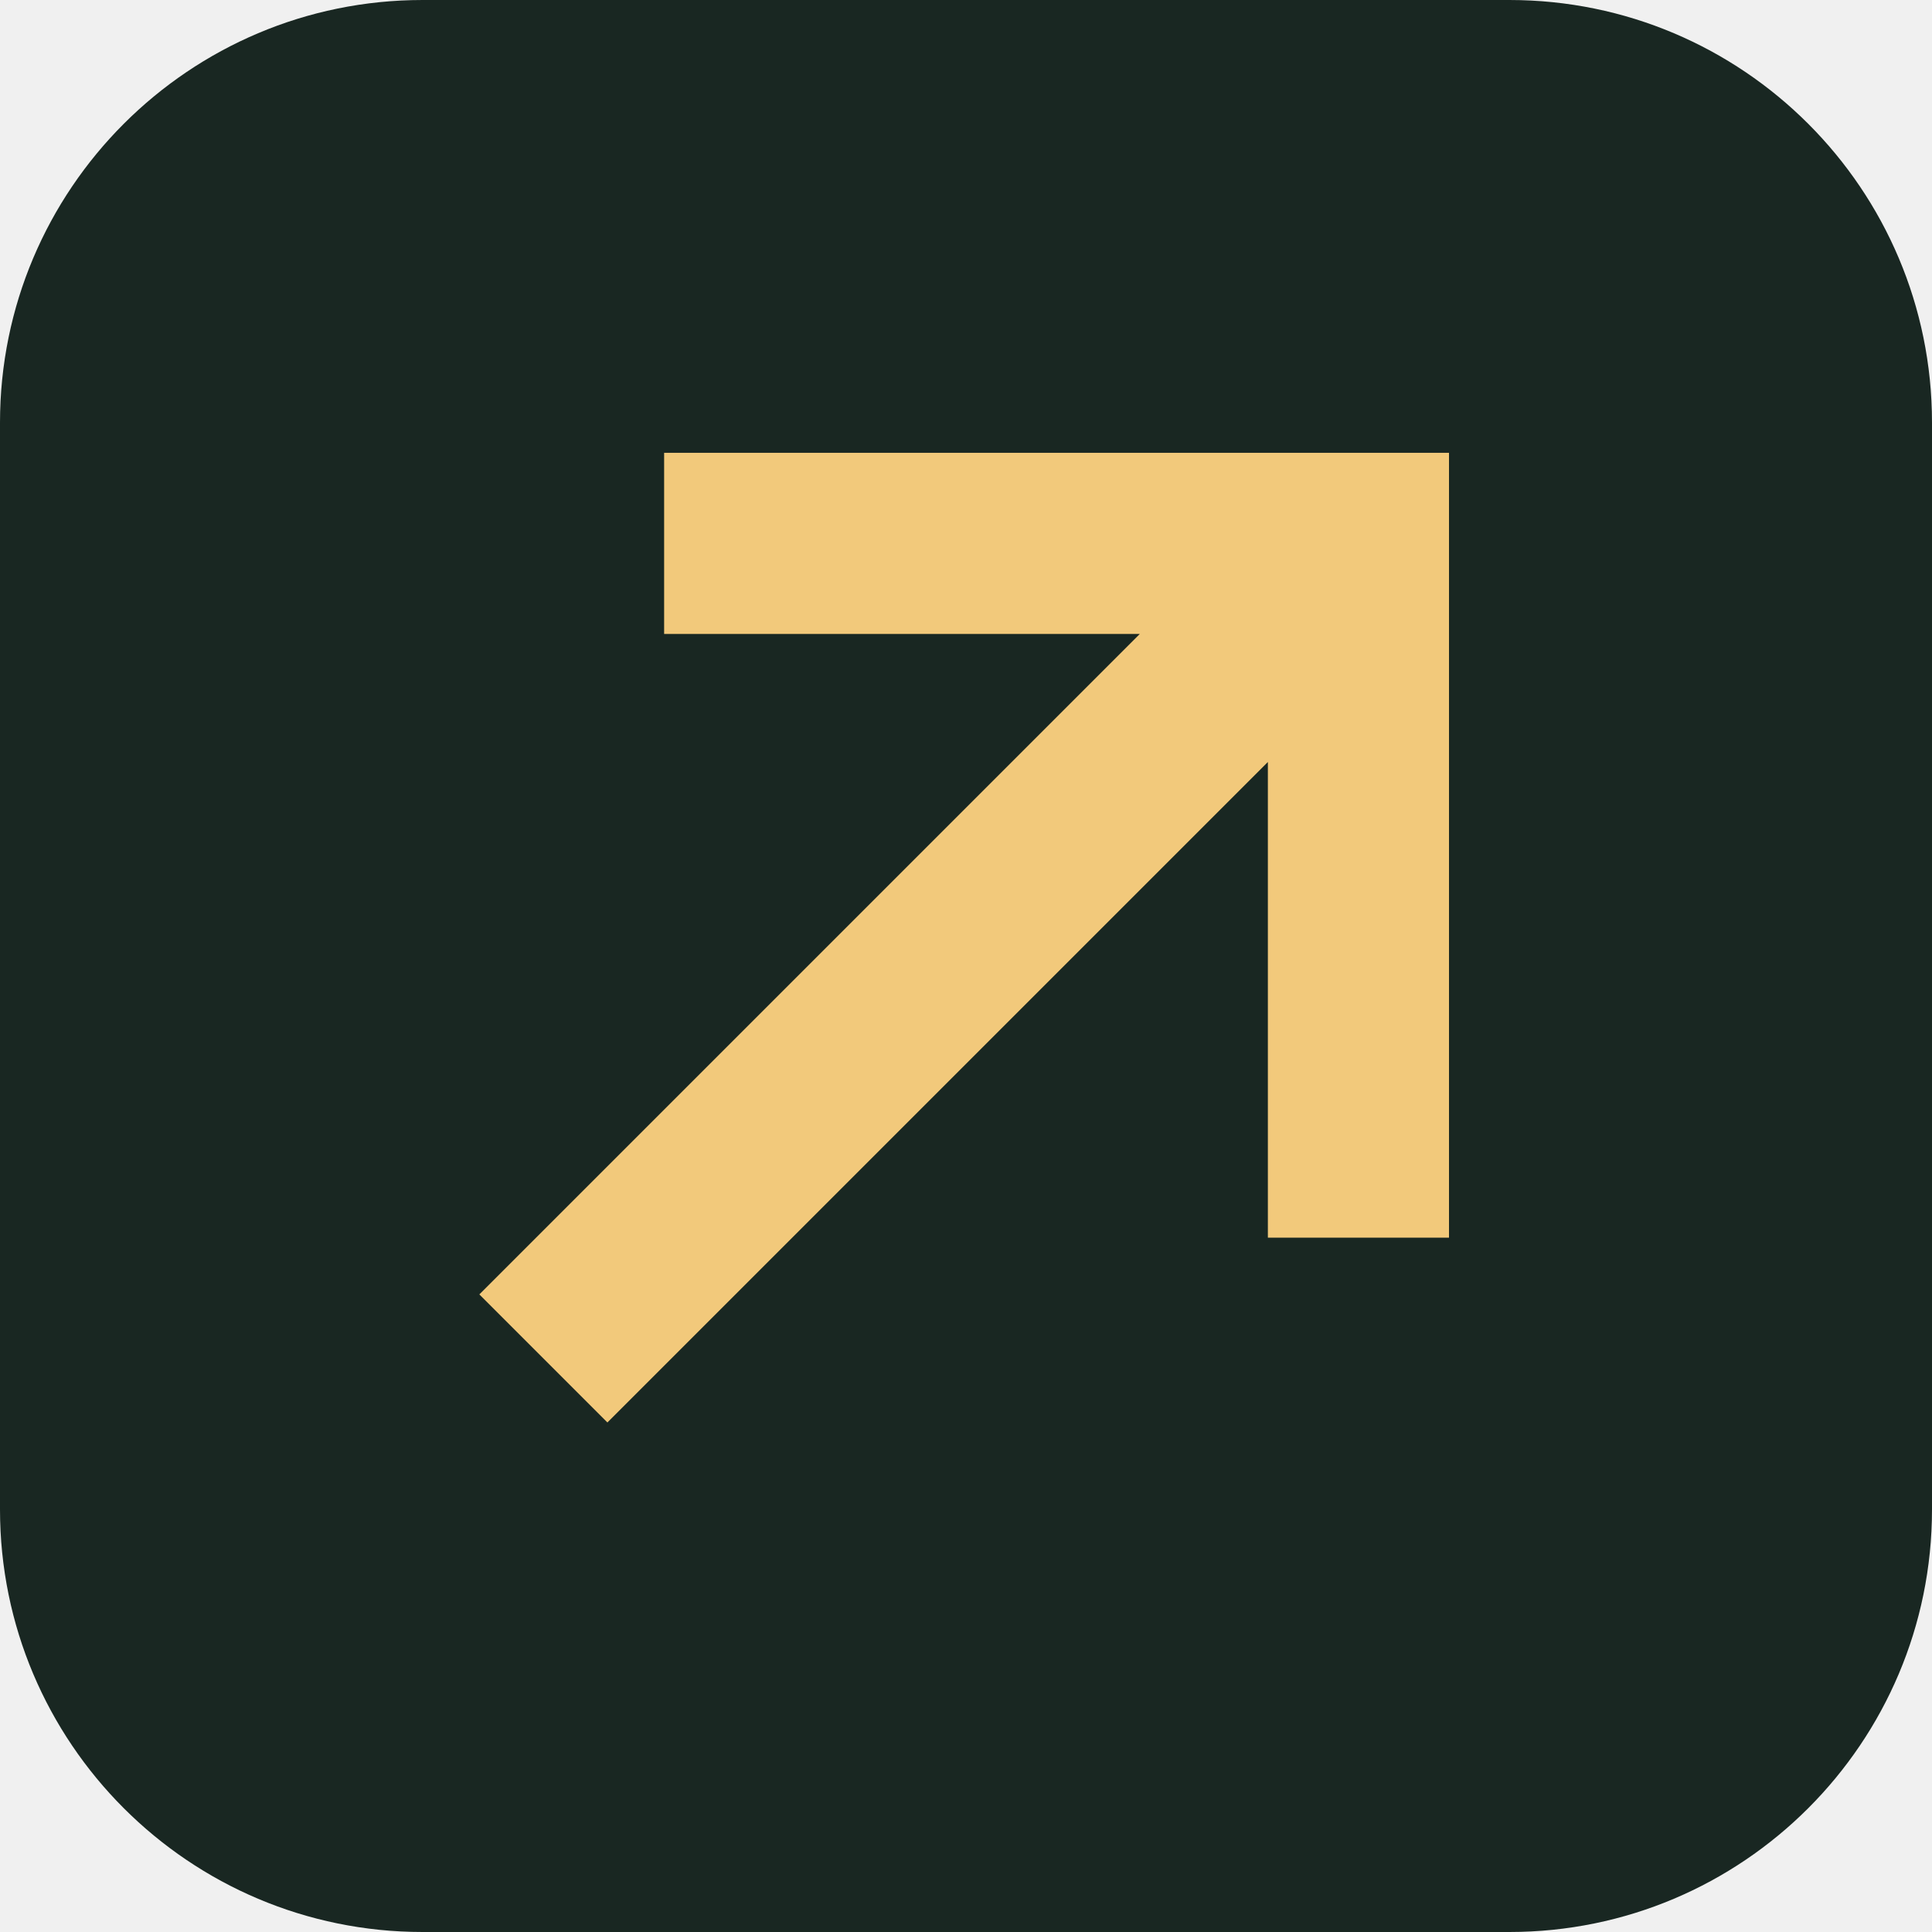
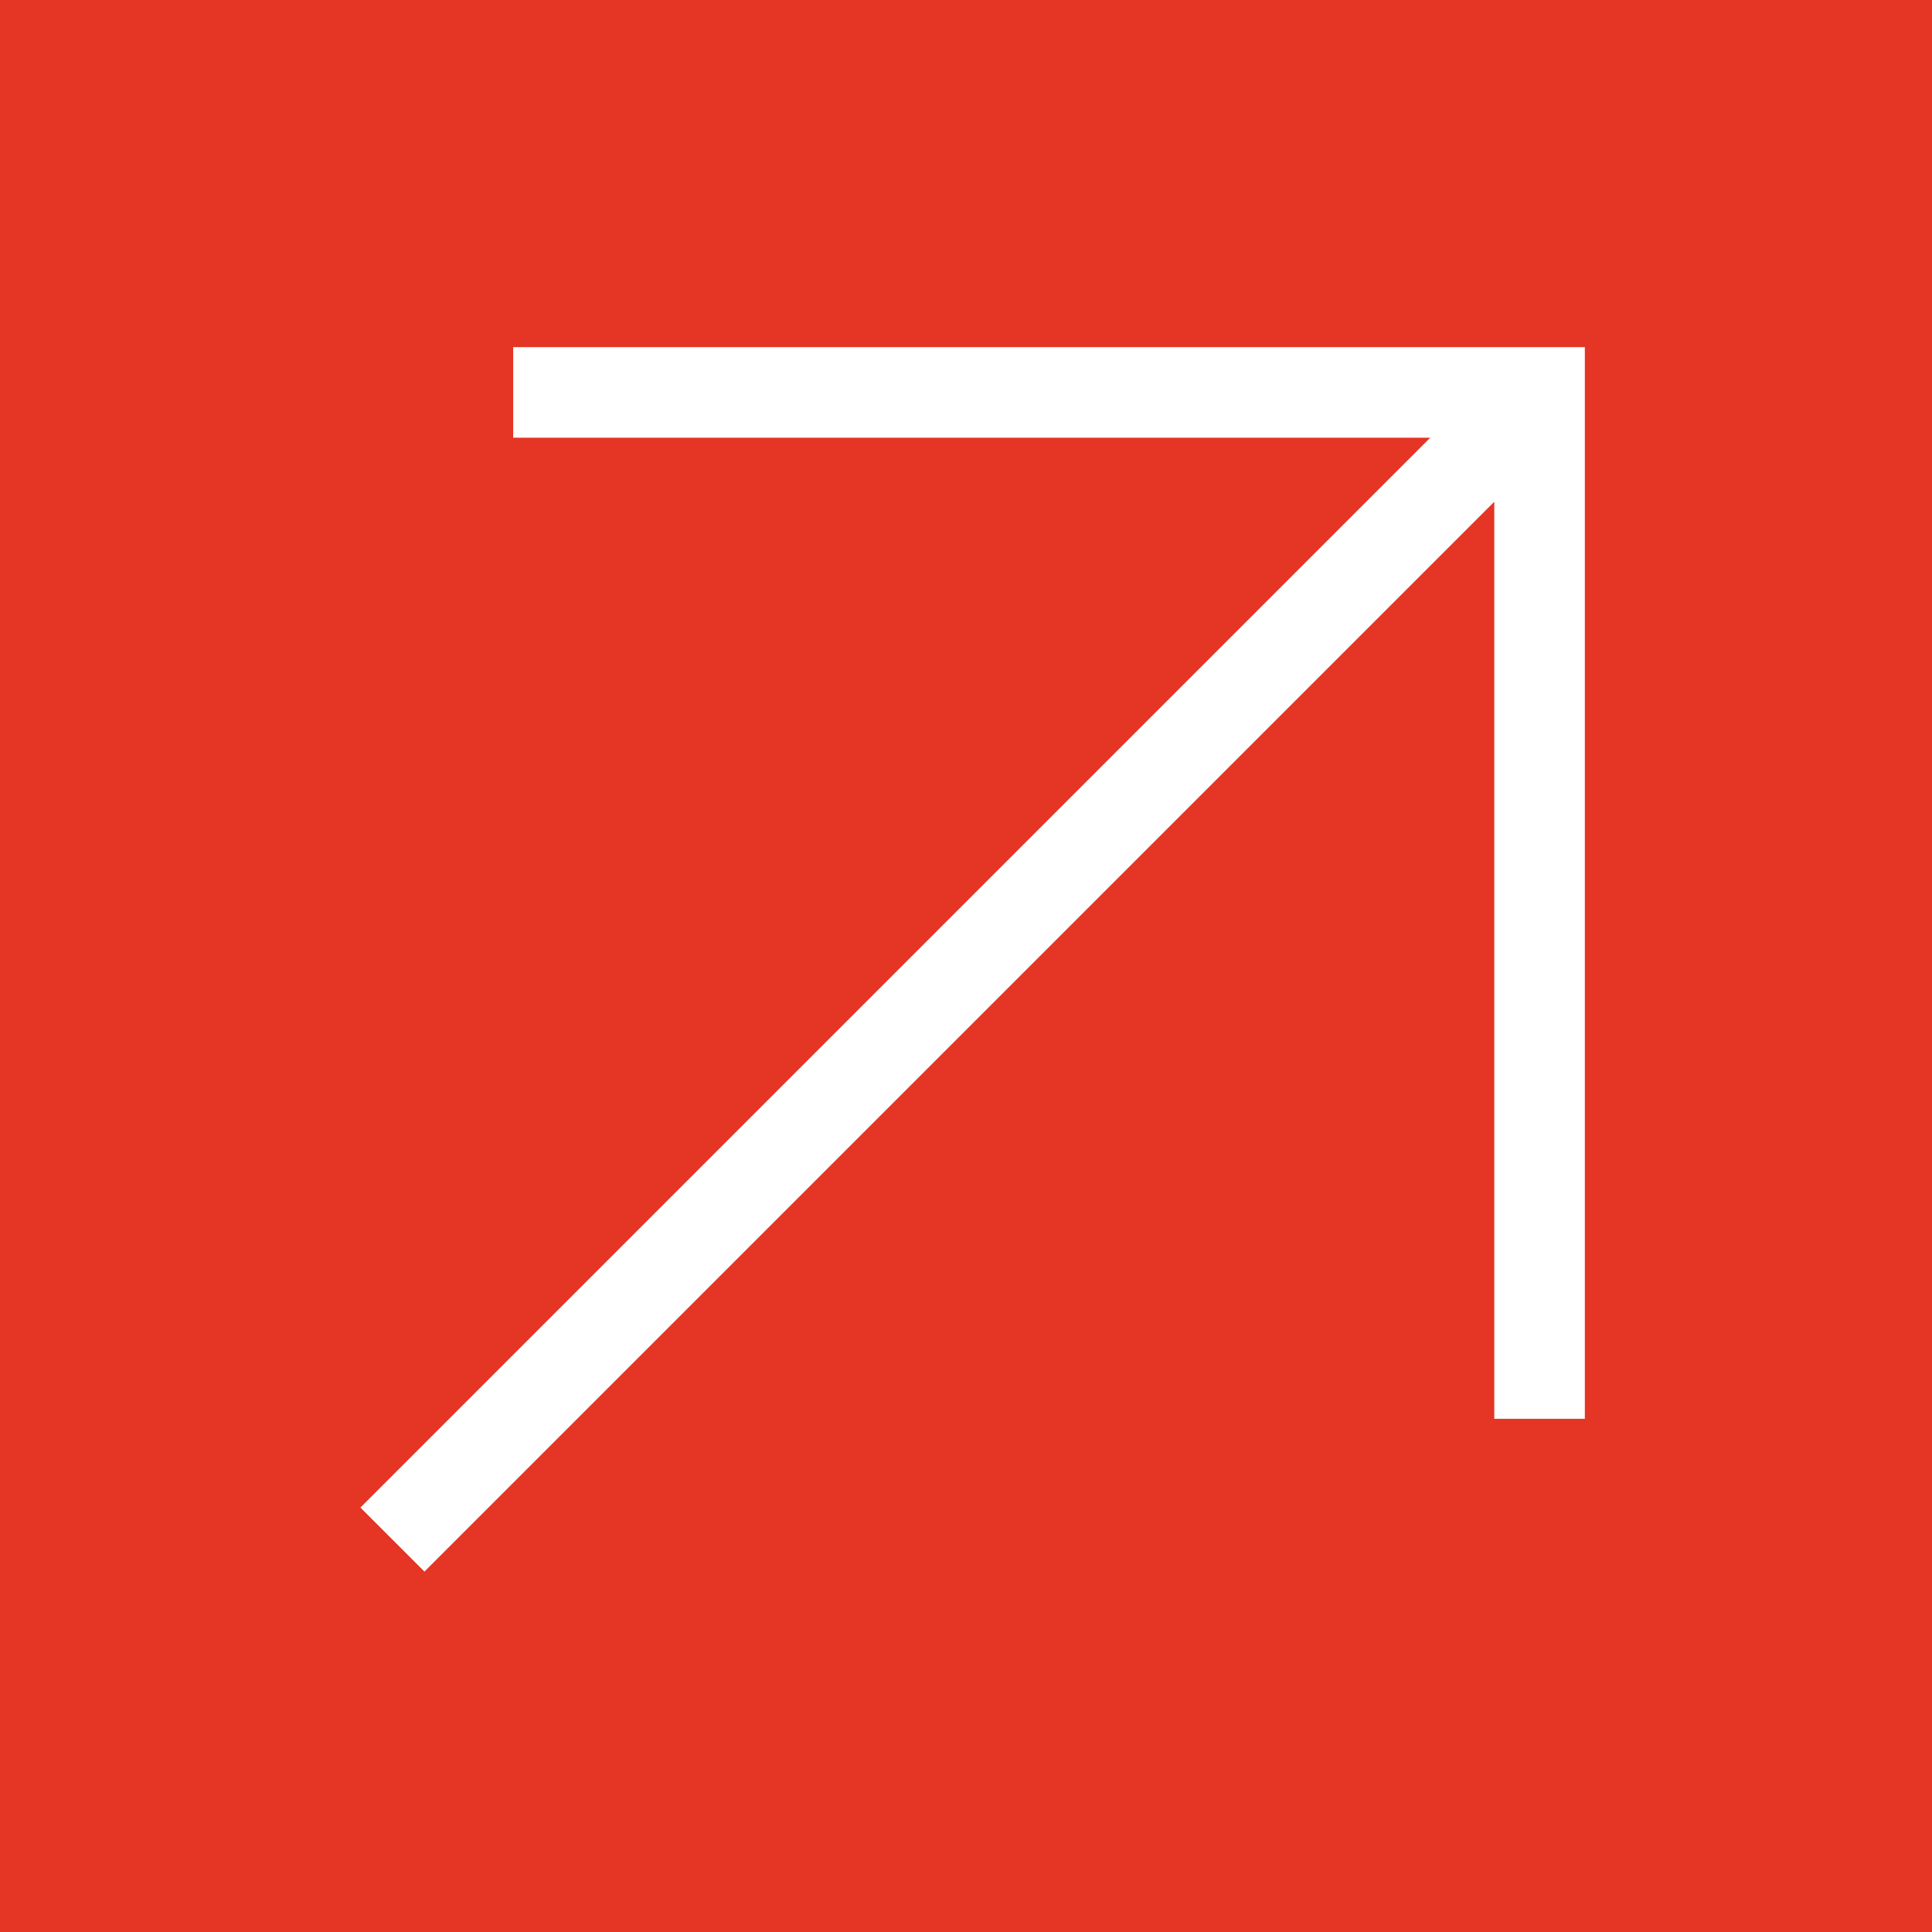
<svg xmlns="http://www.w3.org/2000/svg" viewBox="0 0 64 64">
-   <rect width="64" height="64" rx="14" fill="#192722" />
-   <path d="M18 45L45 18M22 18h23v23" fill="none" stroke="#f2c97b" stroke-width="6" />
+   <rect width="64" height="64" fill="#e53525" />
+   <path d="M13 51L51 13M17 13h34v34" fill="none" stroke="#fff" stroke-width="3" />
</svg>
